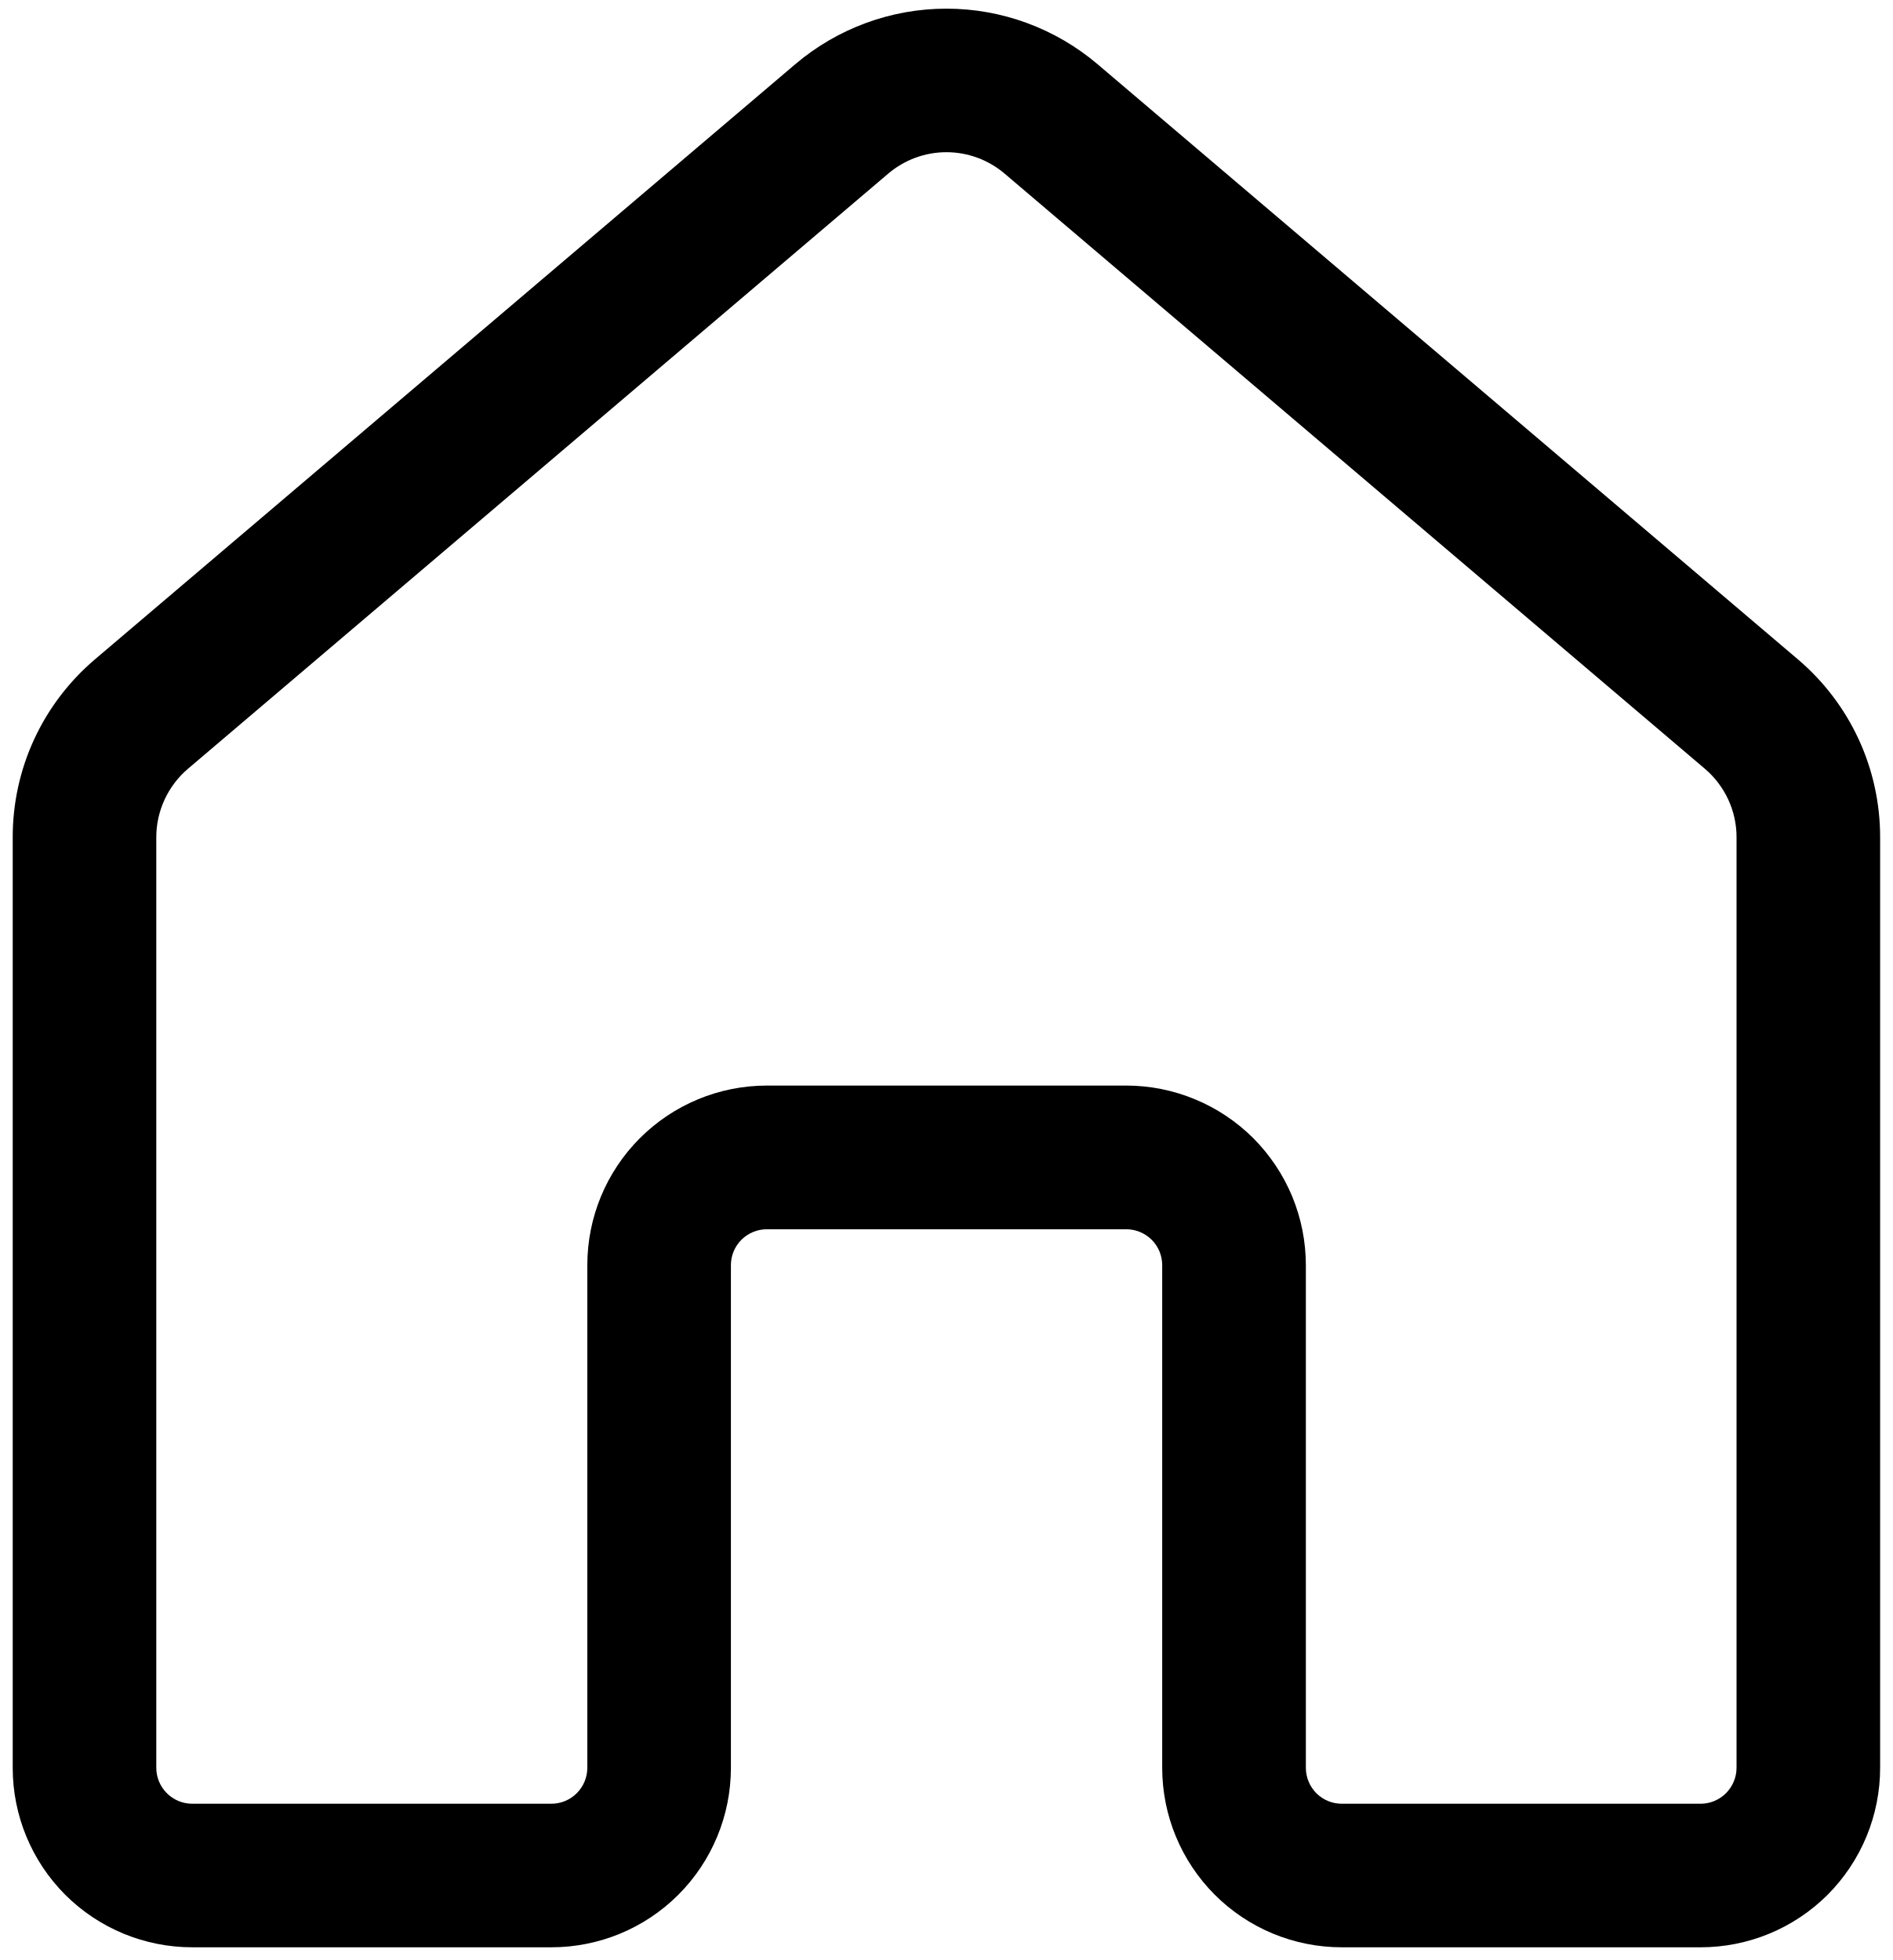
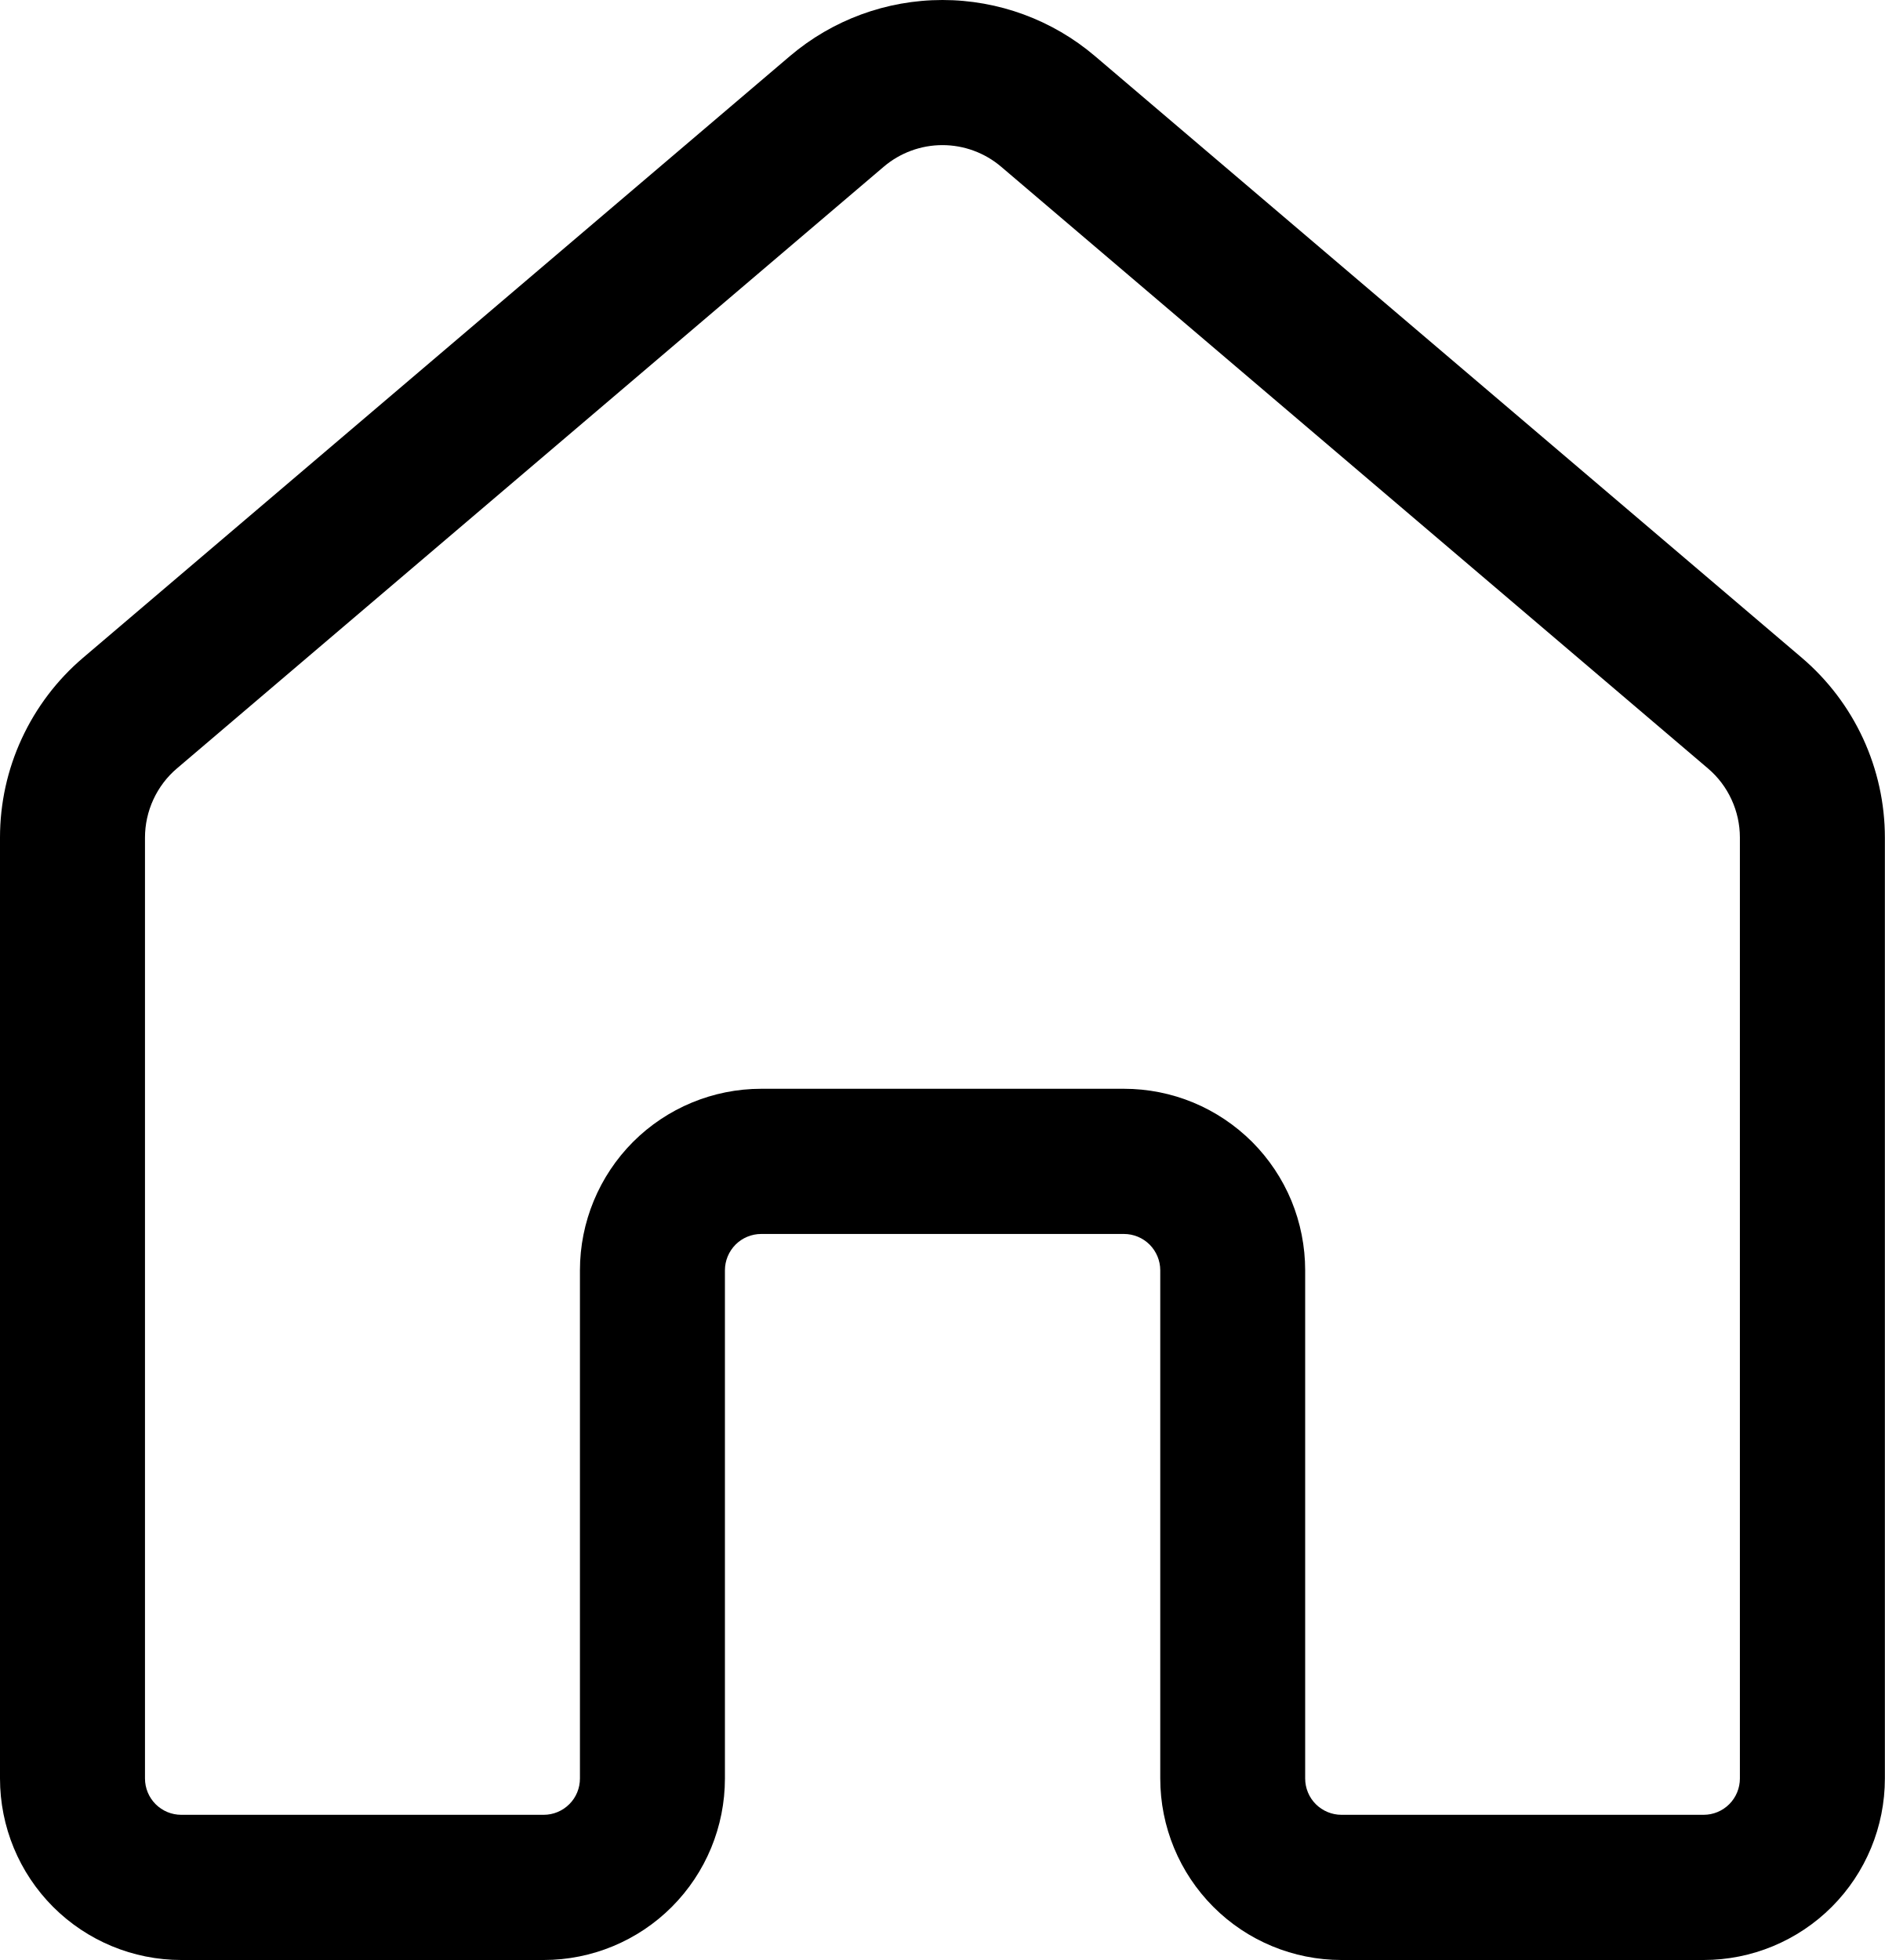
- <svg xmlns="http://www.w3.org/2000/svg" width="28" height="29" viewBox="0 0 28 29" fill="none">
-   <path d="M14.861 2.569C14.62 2.364 14.315 2.252 14 2.252C13.685 2.252 13.38 2.364 13.139 2.569L2.78 11.375C2.633 11.5 2.516 11.655 2.435 11.83C2.354 12.005 2.312 12.195 2.312 12.387V26.156C2.312 26.297 2.368 26.432 2.468 26.532C2.568 26.632 2.703 26.688 2.844 26.688H8.156C8.297 26.688 8.432 26.632 8.532 26.532C8.632 26.432 8.688 26.297 8.688 26.156V18.719C8.688 18.014 8.967 17.339 9.466 16.84C9.964 16.342 10.639 16.062 11.344 16.062H16.66C17.009 16.062 17.355 16.131 17.677 16.265C17.999 16.398 18.292 16.594 18.539 16.84C18.785 17.087 18.981 17.38 19.115 17.702C19.248 18.025 19.317 18.37 19.317 18.719V26.156C19.317 26.297 19.373 26.432 19.472 26.532C19.572 26.632 19.707 26.688 19.848 26.688H25.156C25.297 26.688 25.432 26.632 25.532 26.532C25.631 26.432 25.688 26.297 25.688 26.156V12.386C25.688 12.194 25.646 12.004 25.565 11.829C25.484 11.655 25.366 11.499 25.22 11.375L14.861 2.569ZM11.763 0.951C12.388 0.42 13.181 0.128 14 0.128C14.819 0.128 15.612 0.42 16.237 0.951L26.596 9.756C26.977 10.08 27.284 10.483 27.494 10.937C27.704 11.391 27.812 11.886 27.812 12.386V26.156C27.812 26.861 27.533 27.536 27.035 28.035C26.536 28.533 25.861 28.812 25.156 28.812H19.848C19.143 28.812 18.468 28.533 17.97 28.035C17.472 27.536 17.192 26.861 17.192 26.156V18.719C17.192 18.578 17.136 18.443 17.036 18.343C16.936 18.244 16.801 18.188 16.66 18.188H11.344C11.203 18.188 11.068 18.244 10.968 18.343C10.868 18.443 10.812 18.578 10.812 18.719V26.156C10.812 26.861 10.533 27.536 10.034 28.035C9.536 28.533 8.861 28.812 8.156 28.812H2.844C2.139 28.812 1.464 28.533 0.965 28.035C0.467 27.536 0.188 26.861 0.188 26.156V12.386C0.188 11.886 0.296 11.391 0.506 10.937C0.716 10.483 1.023 10.08 1.404 9.756L11.763 0.951Z" fill="black" />
+ <svg xmlns="http://www.w3.org/2000/svg" width="25" height="26" viewBox="0 0 25 26" fill="none">
+   <path d="M13.279 2.212C13.062 2.027 12.785 1.925 12.5 1.925C12.215 1.925 11.938 2.027 11.721 2.212L2.346 10.194C2.213 10.307 2.107 10.448 2.034 10.606C1.961 10.765 1.923 10.937 1.923 11.112V23.592C1.923 23.72 1.974 23.843 2.064 23.933C2.154 24.023 2.276 24.074 2.404 24.074H7.212C7.339 24.074 7.461 24.023 7.551 23.933C7.642 23.843 7.692 23.72 7.692 23.592V16.851C7.692 16.212 7.946 15.6 8.396 15.148C8.847 14.697 9.459 14.443 10.096 14.443H14.908C15.223 14.443 15.536 14.505 15.828 14.626C16.119 14.747 16.384 14.925 16.608 15.148C16.831 15.372 17.008 15.637 17.129 15.929C17.249 16.221 17.311 16.535 17.311 16.851V23.592C17.311 23.72 17.362 23.843 17.452 23.933C17.543 24.023 17.665 24.074 17.792 24.074H22.596C22.724 24.074 22.846 24.023 22.936 23.933C23.026 23.843 23.077 23.72 23.077 23.592V11.111C23.077 10.936 23.039 10.764 22.966 10.606C22.893 10.447 22.787 10.307 22.654 10.194L13.279 2.212ZM10.476 0.745C11.041 0.264 11.758 0 12.5 0C13.242 0 13.959 0.264 14.524 0.745L23.899 8.726C24.244 9.02 24.521 9.386 24.711 9.797C24.901 10.209 25 10.657 25 11.111V23.592C25 24.231 24.747 24.843 24.296 25.295C23.845 25.746 23.234 26 22.596 26H17.792C17.155 26 16.543 25.746 16.093 25.295C15.642 24.843 15.389 24.231 15.389 23.592V16.851C15.389 16.723 15.338 16.601 15.248 16.51C15.158 16.42 15.035 16.369 14.908 16.369H10.096C9.969 16.369 9.846 16.42 9.756 16.51C9.666 16.601 9.615 16.723 9.615 16.851V23.592C9.615 24.231 9.362 24.843 8.911 25.295C8.461 25.746 7.849 26 7.212 26H2.404C1.766 26 1.155 25.746 0.704 25.295C0.253 24.843 0 24.231 0 23.592V11.111C2.5299e-05 10.657 0.098 10.209 0.289 9.797C0.479 9.386 0.756 9.02 1.101 8.726L10.476 0.745Z" fill="black" />
</svg>
